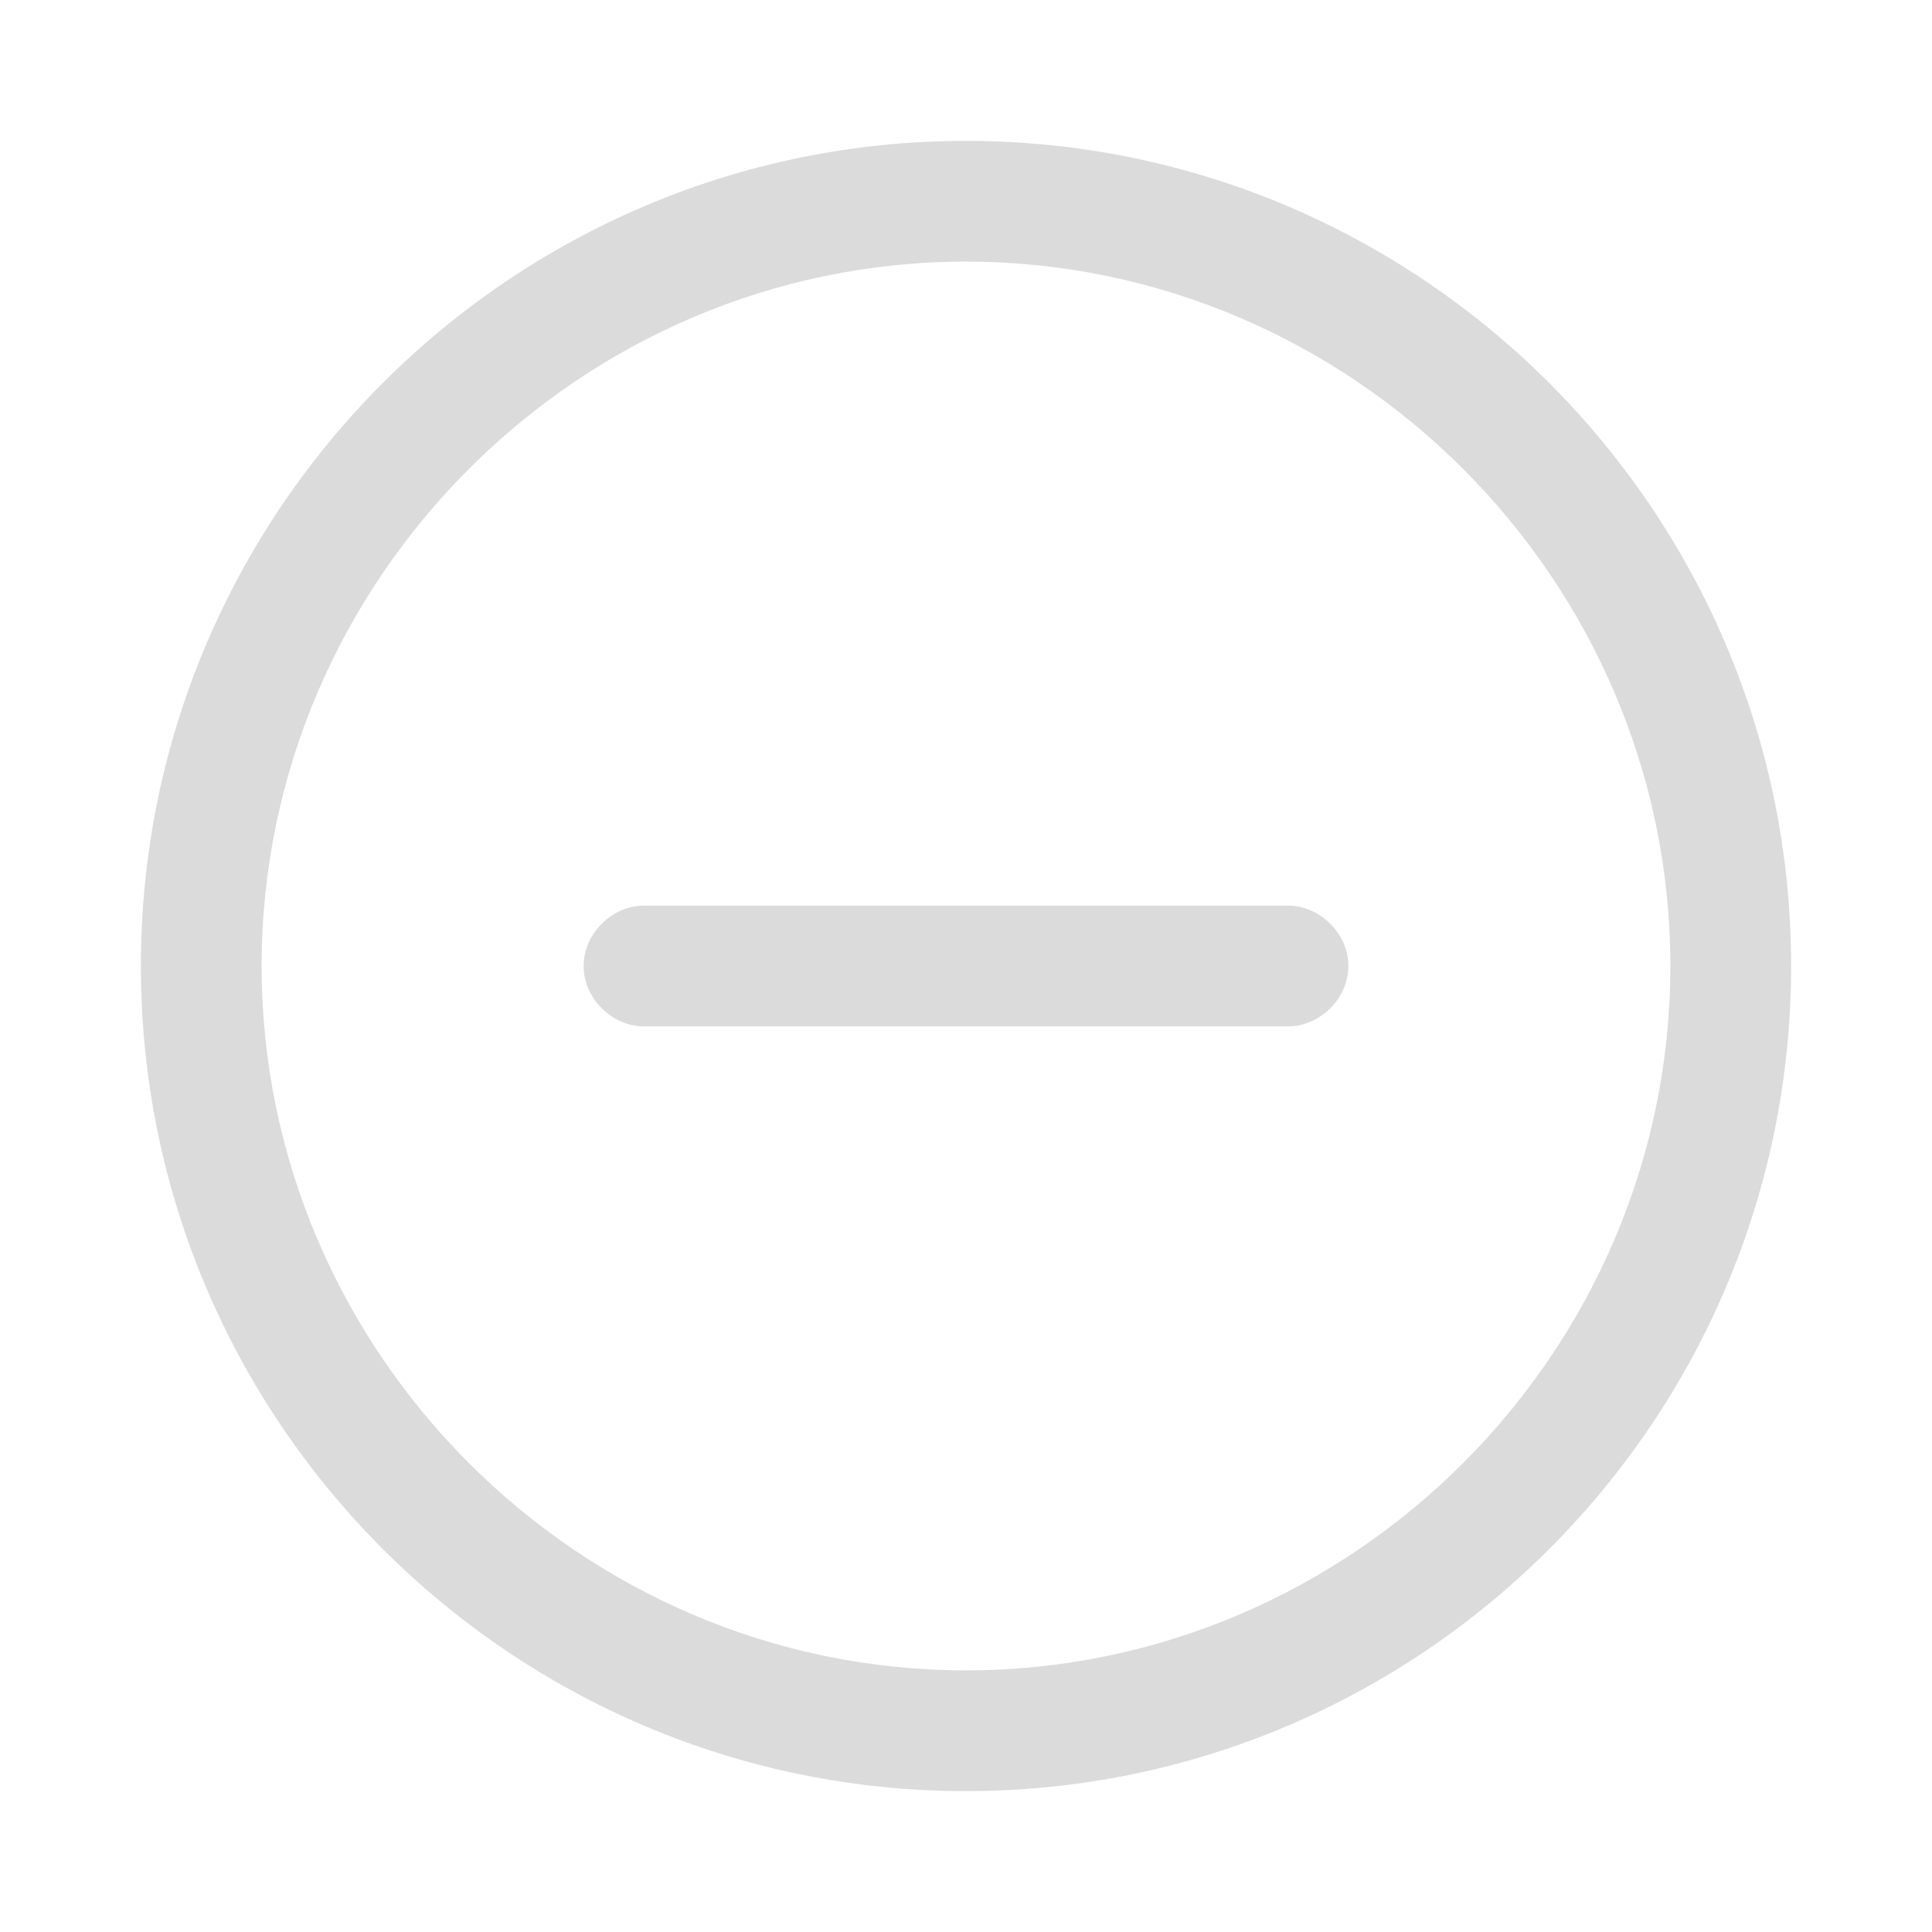
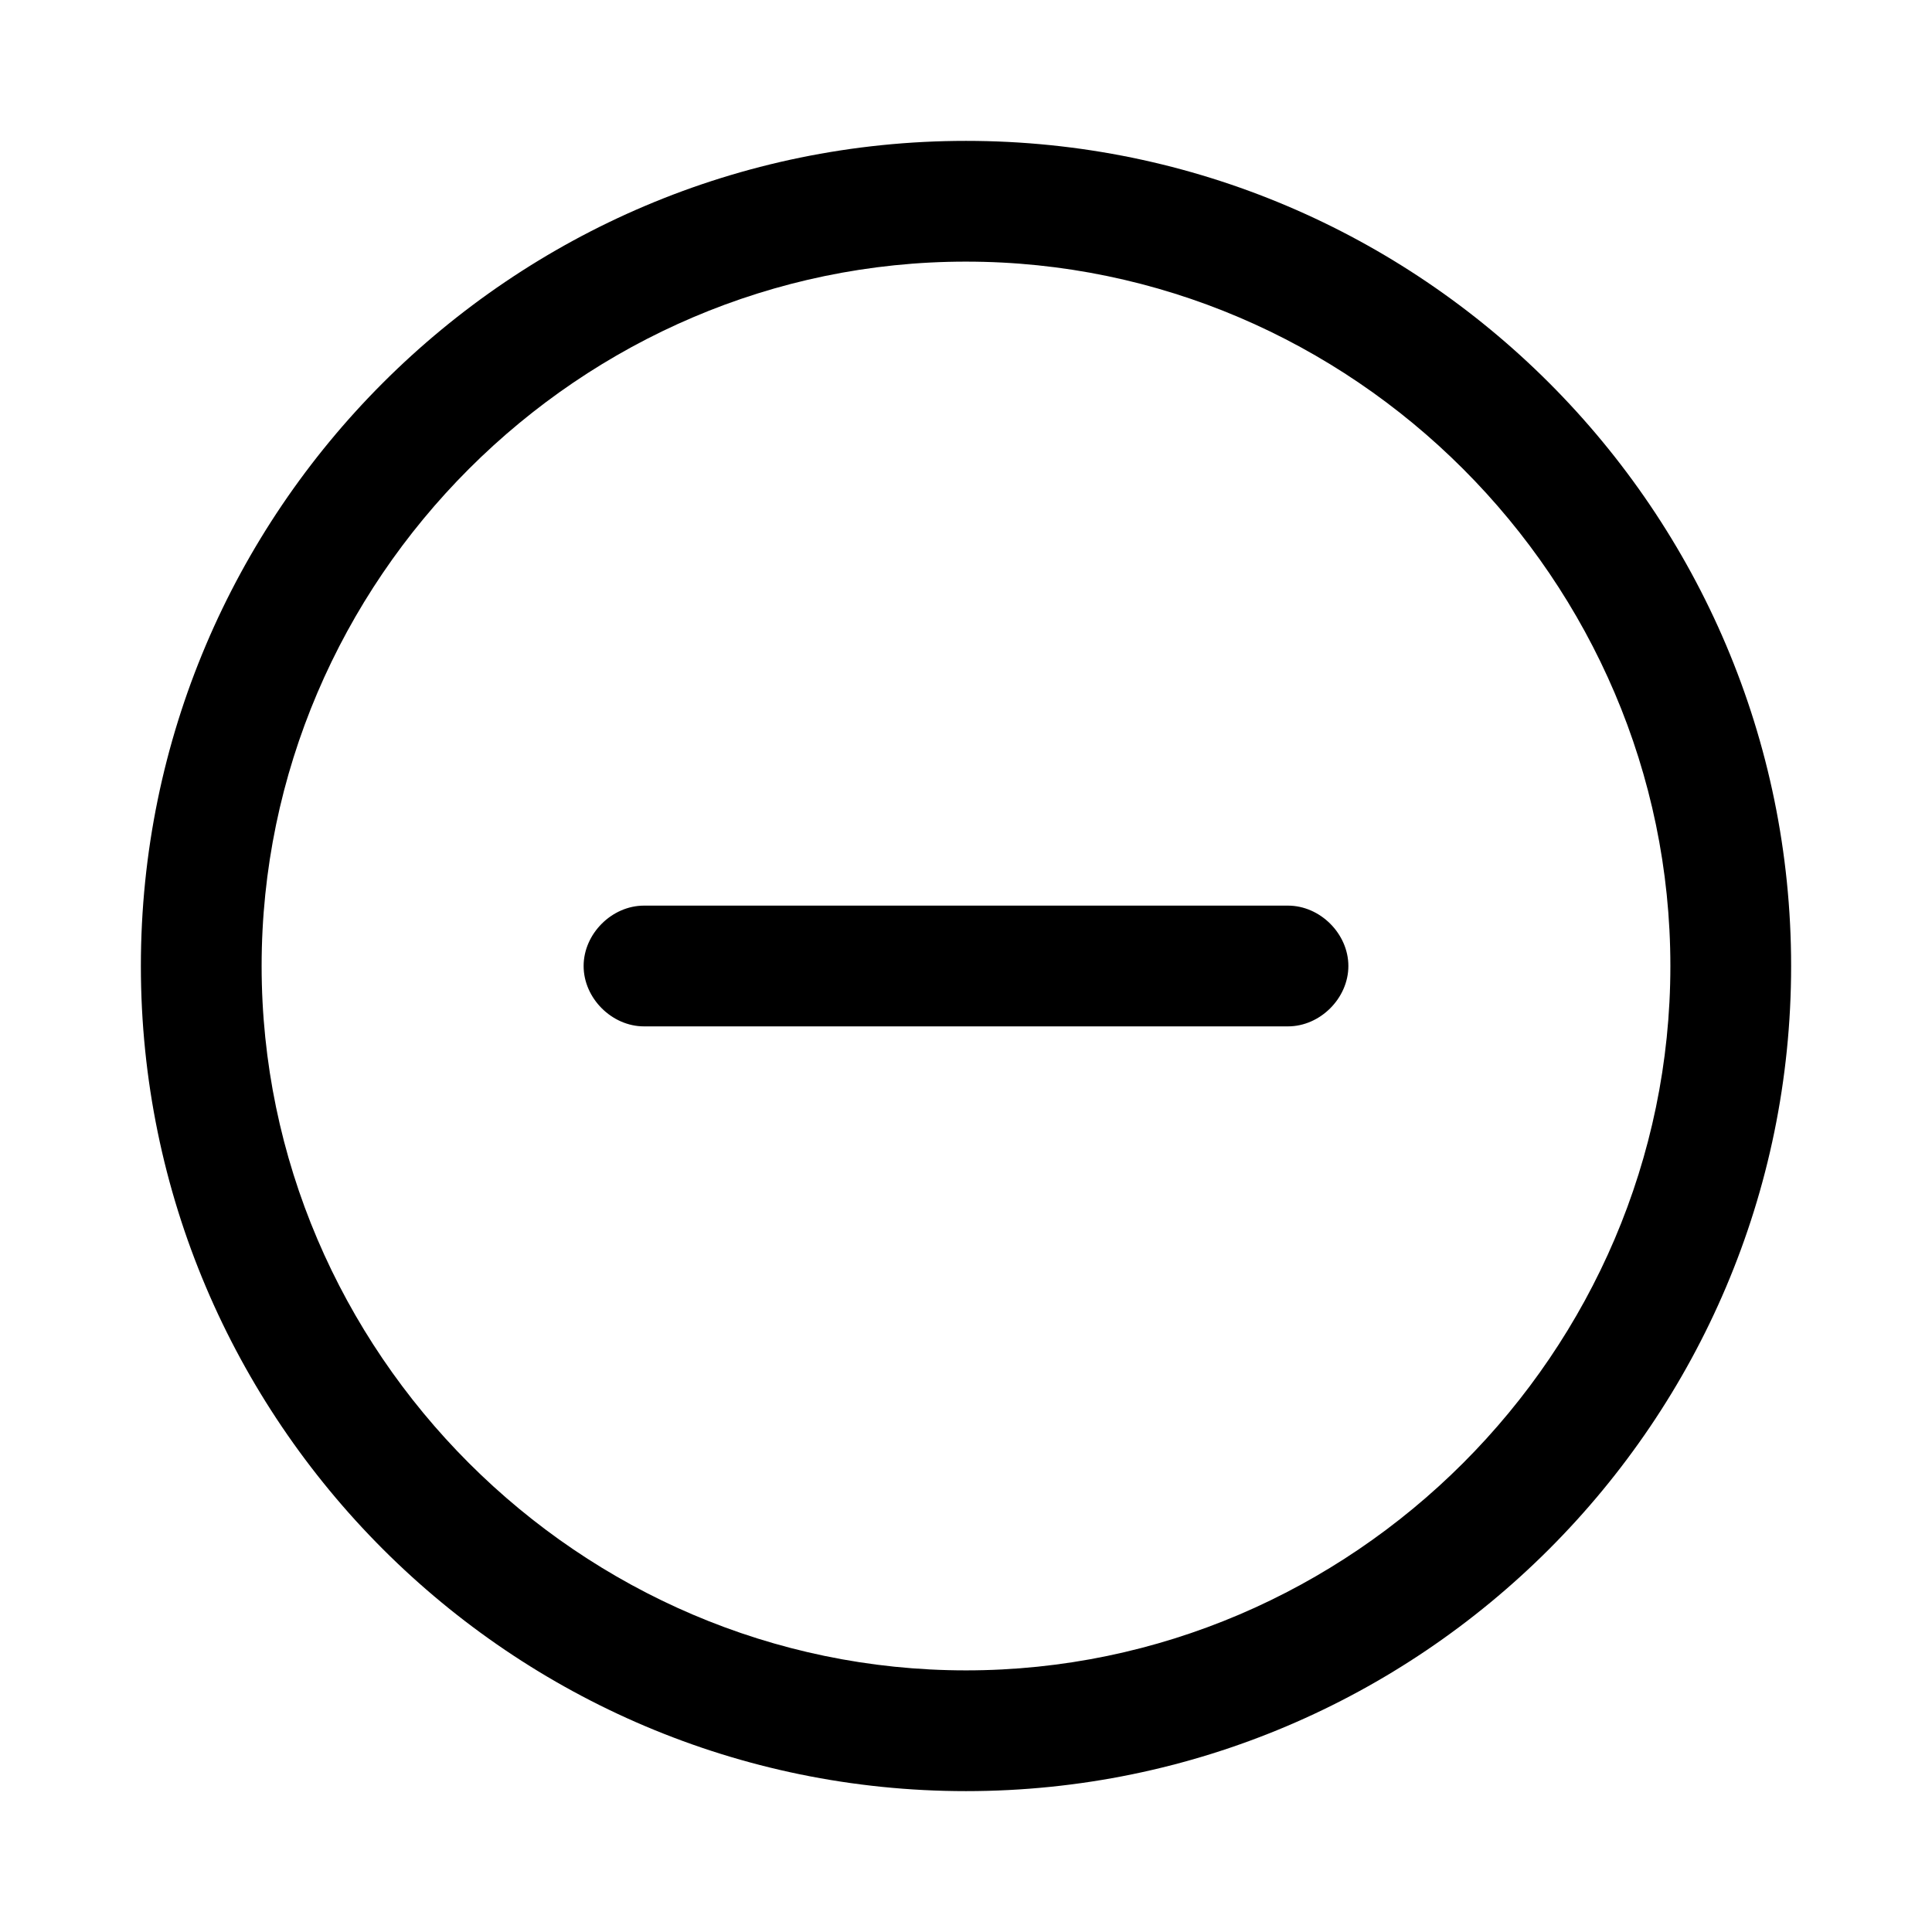
<svg xmlns="http://www.w3.org/2000/svg" class="icon" width="200px" height="200.00px" viewBox="0 0 1024 1024" version="1.1">
-   <path fill="#dbdbdb" d="M512 949.333C270.933 949.333 74.667 753.067 74.667 512S270.933 74.667 512 74.667 949.333 270.933 949.333 512 753.067 949.333 512 949.333z m0-810.667C307.2 138.667 138.667 307.2 138.667 512S307.2 885.333 512 885.333 885.333 716.8 885.333 512 716.8 138.667 512 138.667zM682.667 544H341.333c-17.067 0-32-14.933-32-32s14.933-32 32-32h341.333c17.067 0 32 14.933 32 32s-14.933 32-32 32z" />
+   <path d="M512 949.333C270.933 949.333 74.667 753.067 74.667 512S270.933 74.667 512 74.667 949.333 270.933 949.333 512 753.067 949.333 512 949.333z m0-810.667C307.2 138.667 138.667 307.2 138.667 512S307.2 885.333 512 885.333 885.333 716.8 885.333 512 716.8 138.667 512 138.667zM682.667 544H341.333c-17.067 0-32-14.933-32-32s14.933-32 32-32h341.333c17.067 0 32 14.933 32 32s-14.933 32-32 32z" />
</svg>
